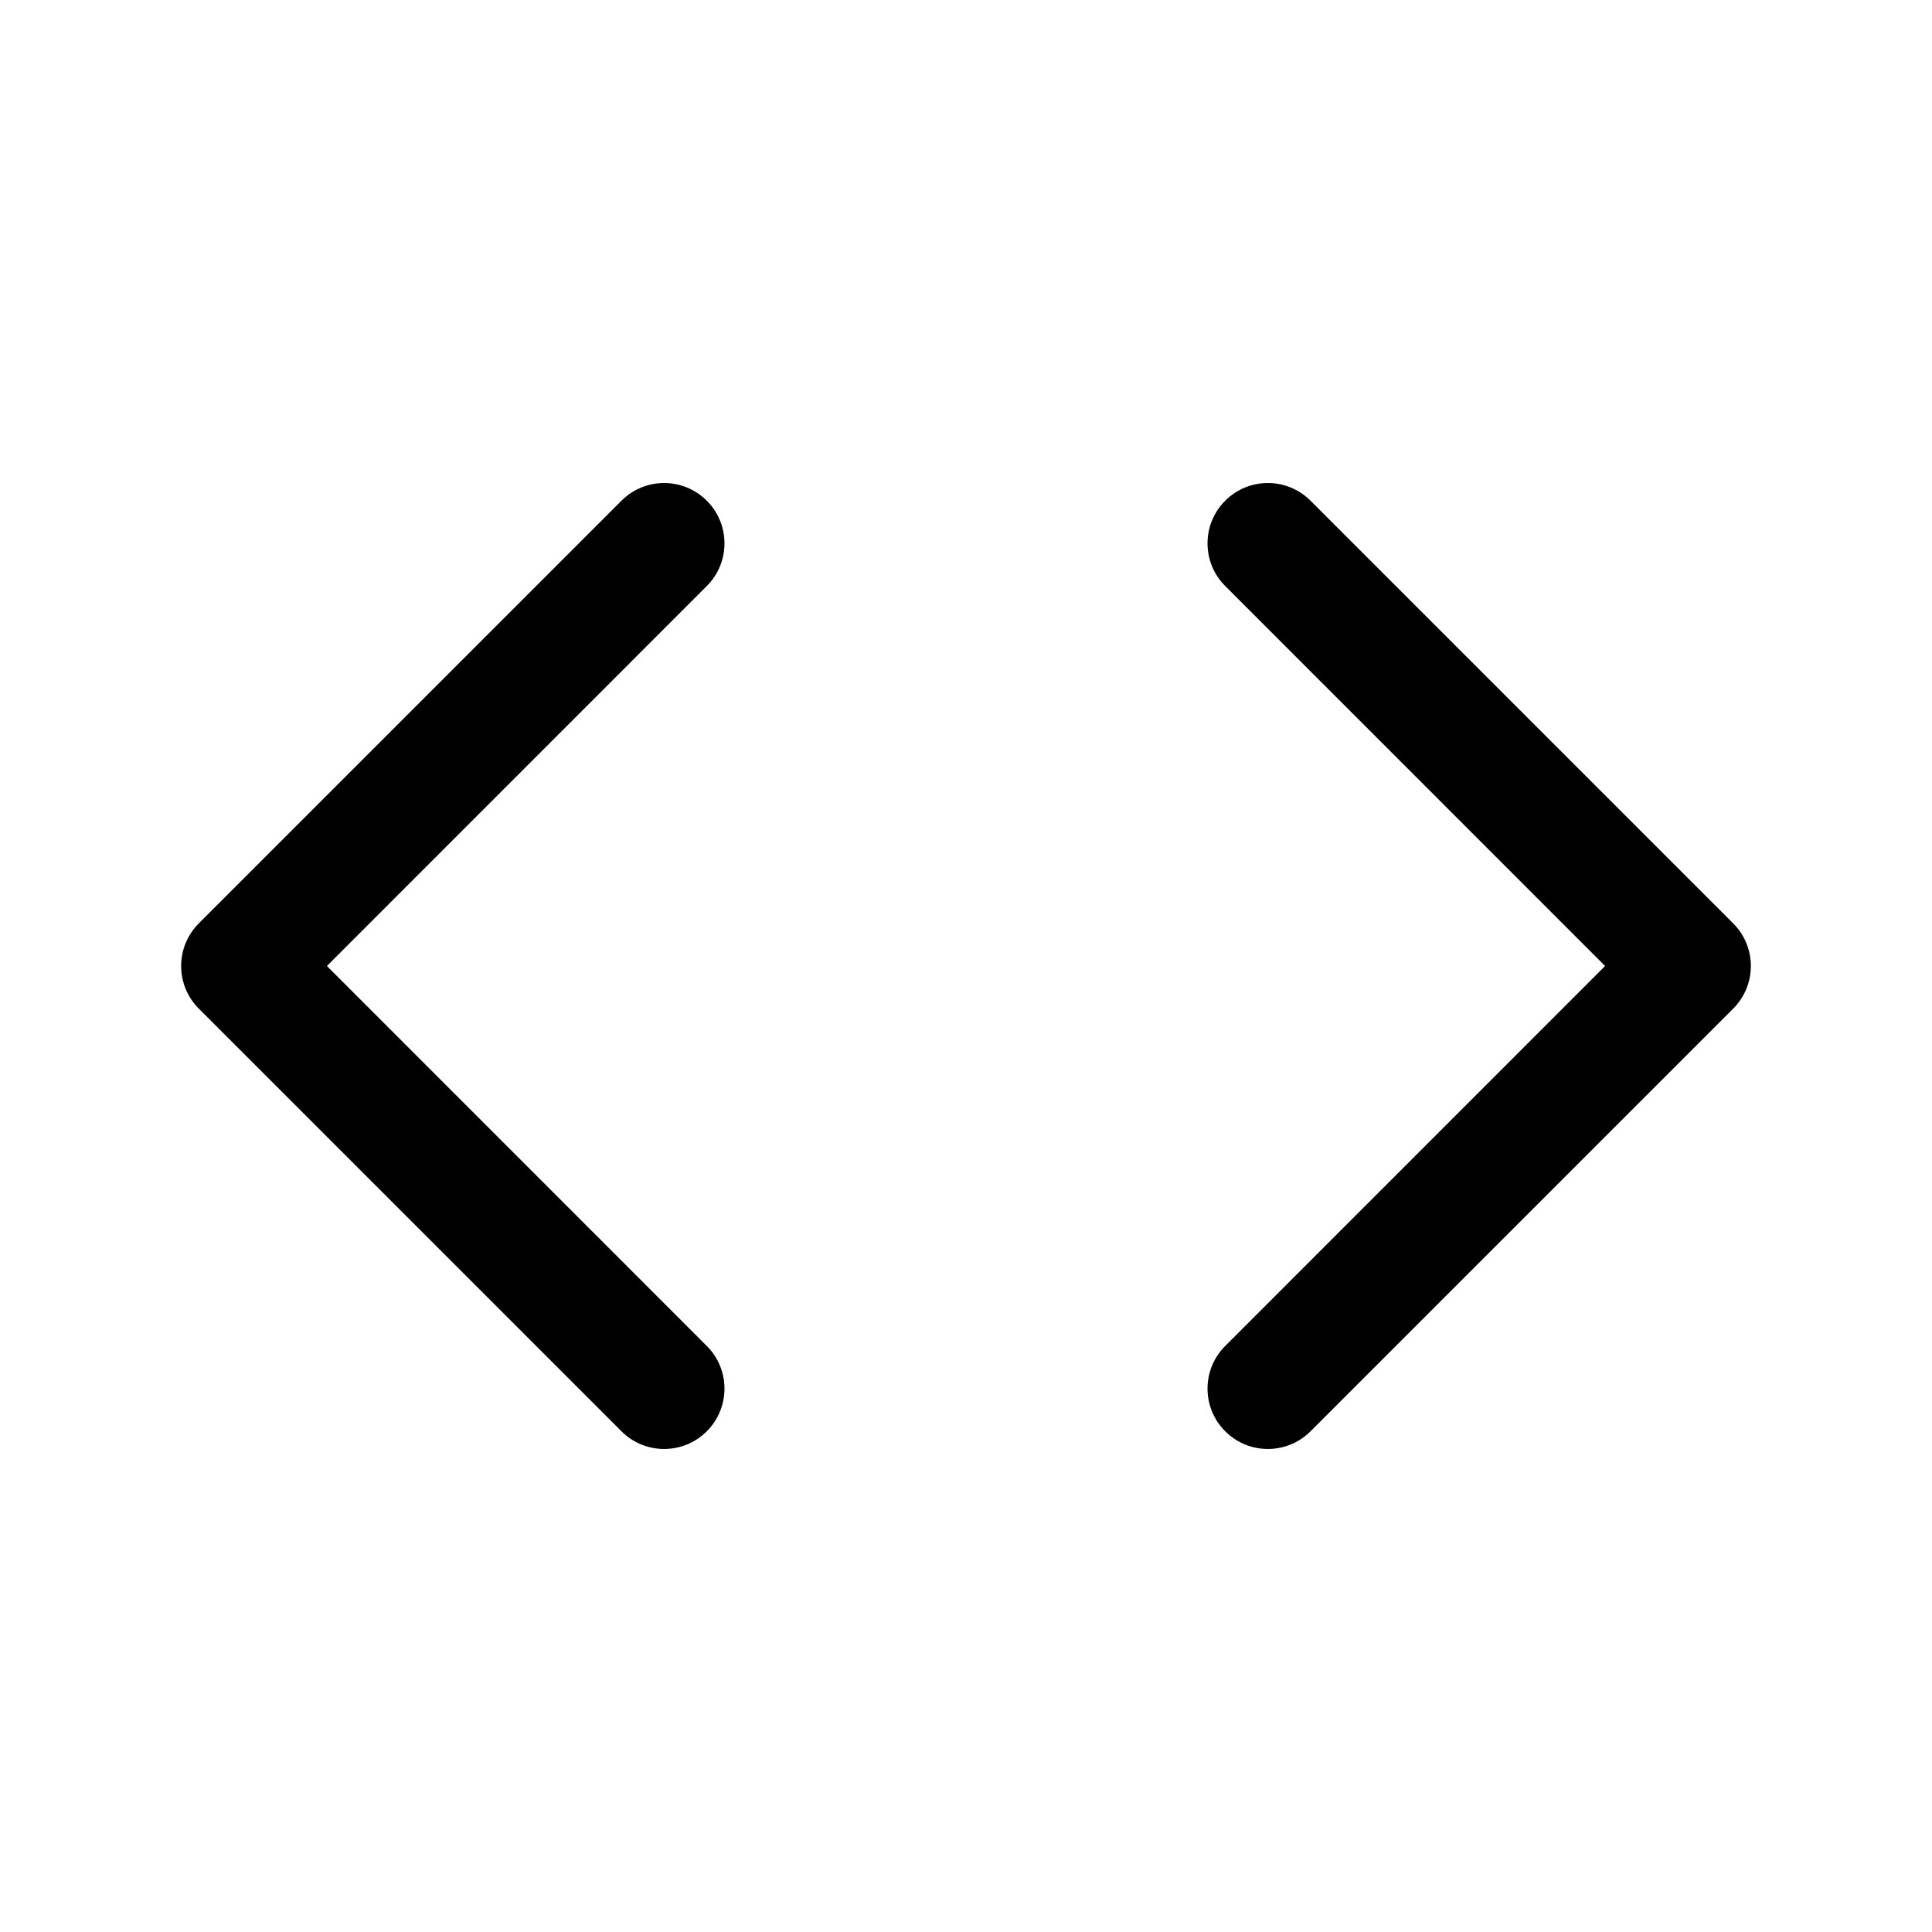
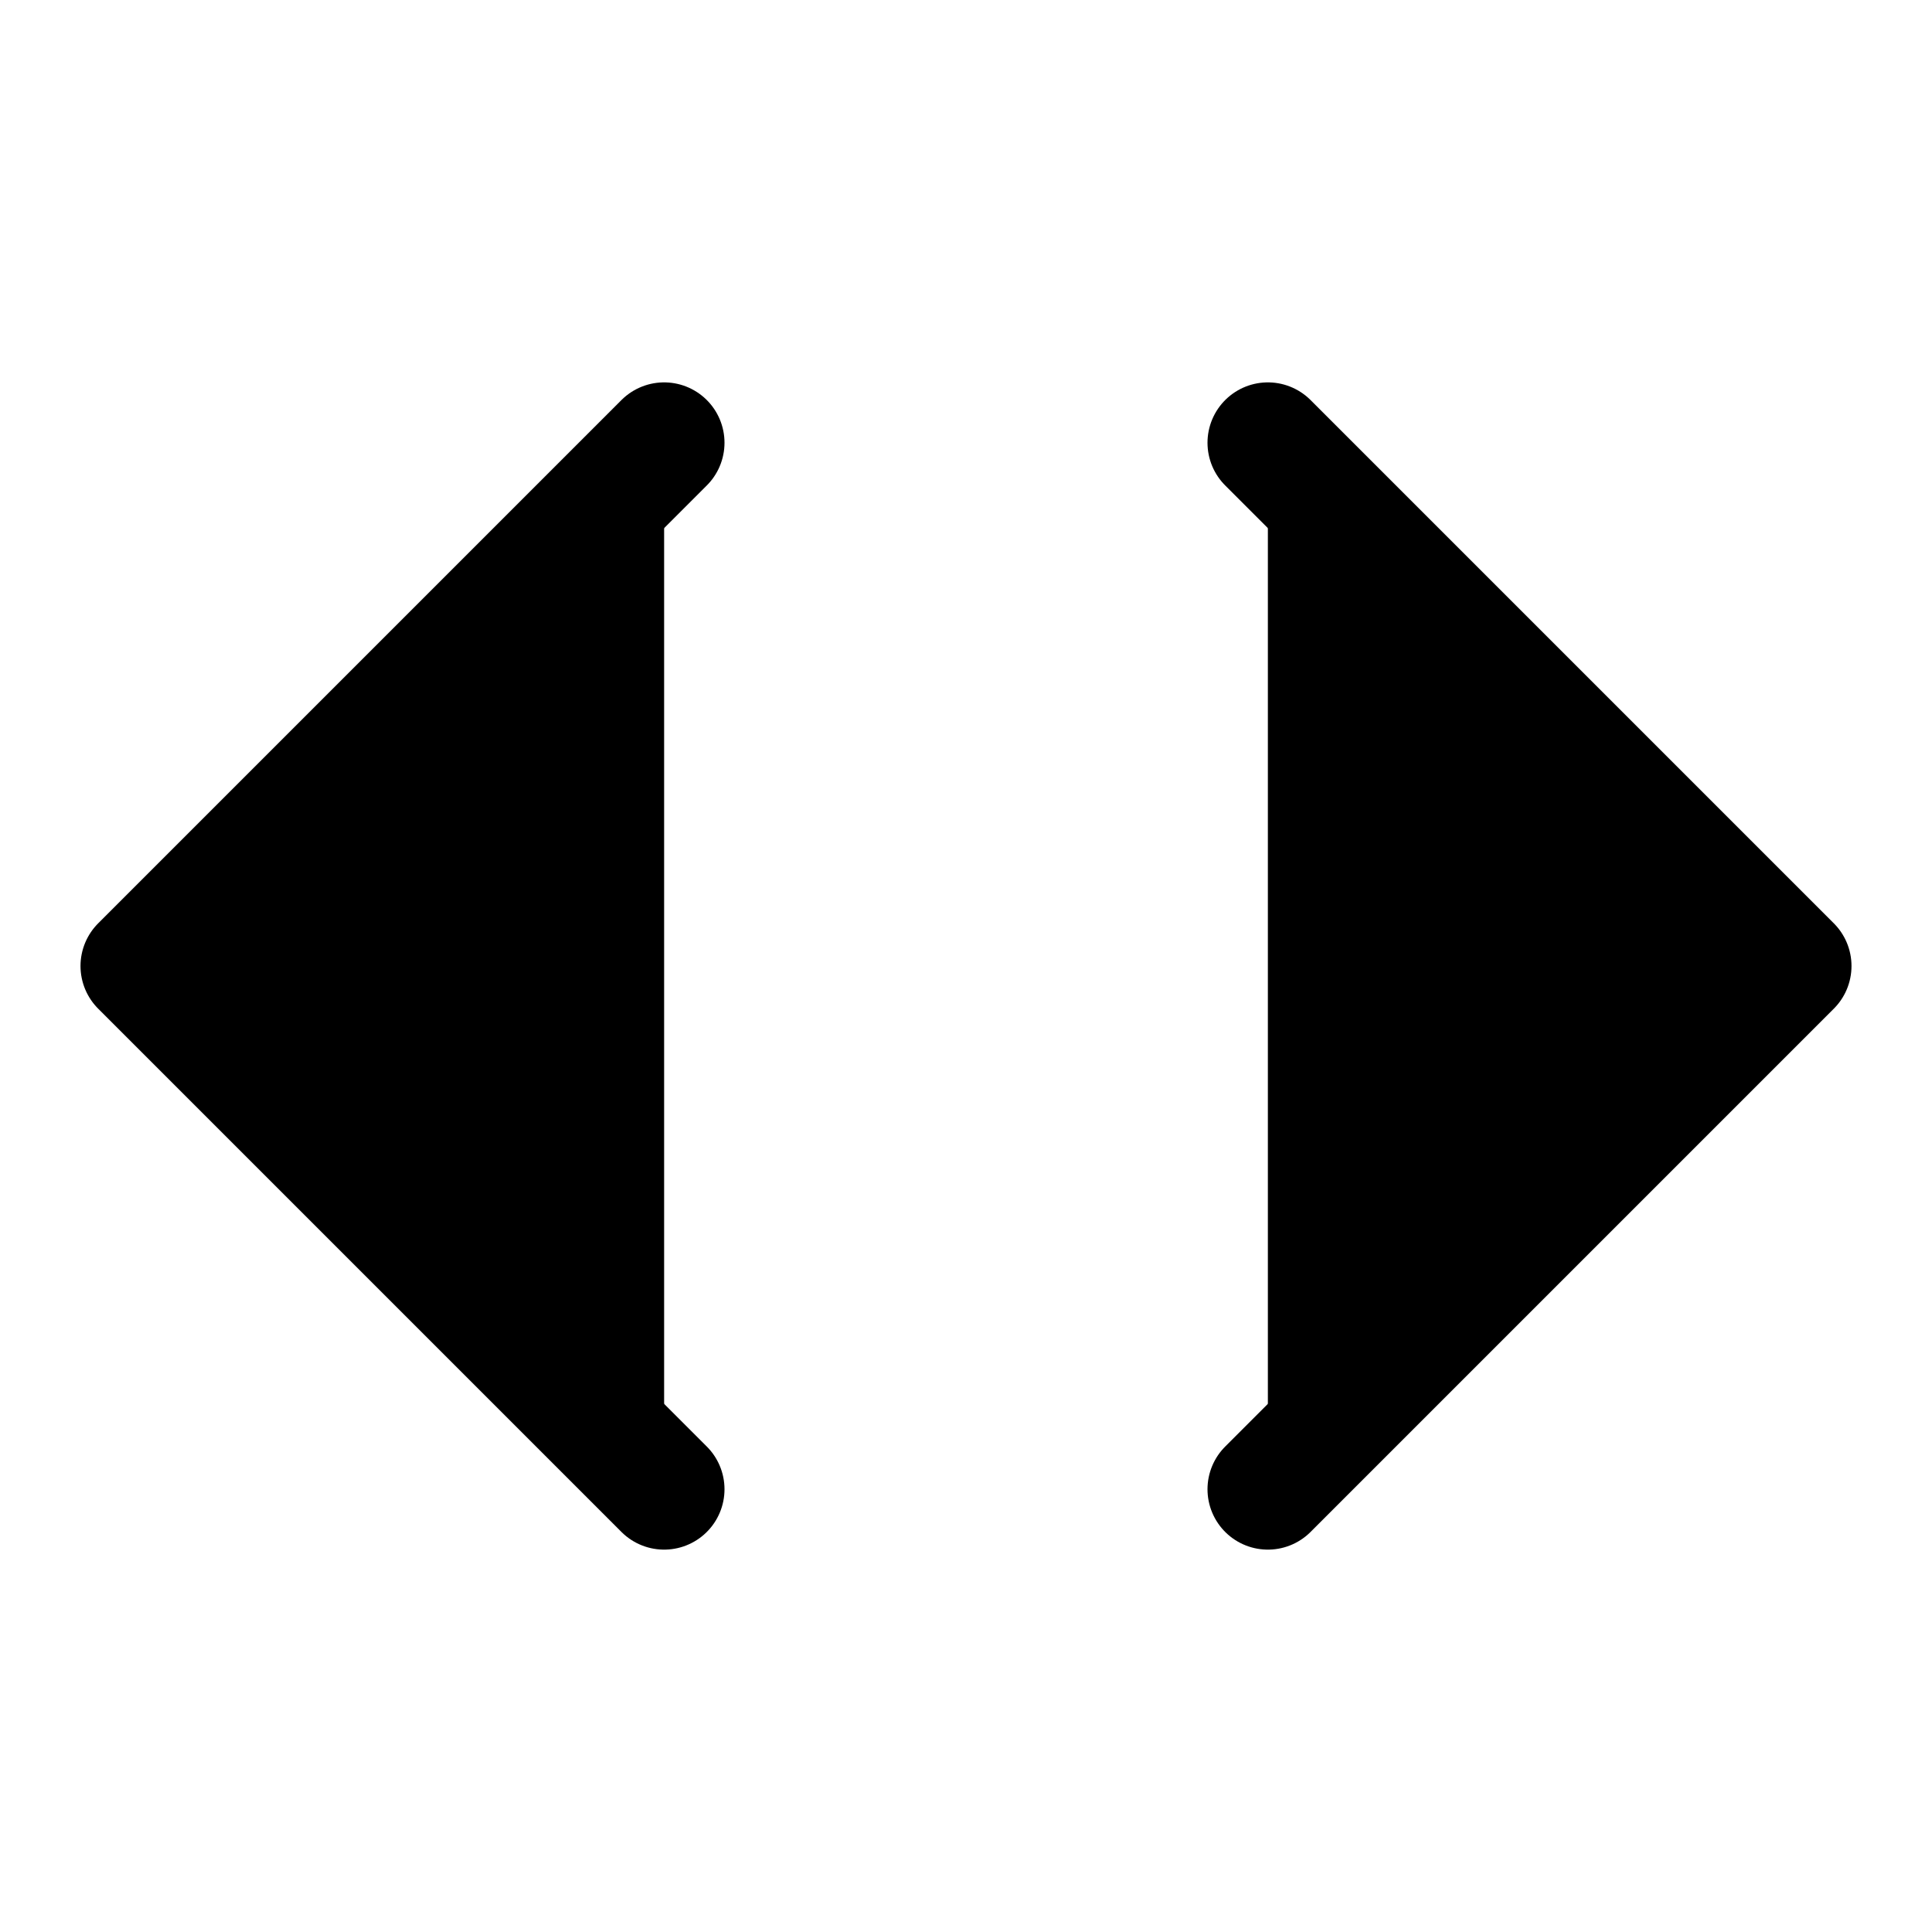
<svg xmlns="http://www.w3.org/2000/svg" width="24" height="24" viewBox="0 0 24 24">
-   <path fill-rule="evenodd" clip-rule="evenodd" d="M7.72 6.22C8.013 5.927 8.487 5.927 8.78 6.22C9.073 6.513 9.073 6.987 8.78 7.28L4.061 12L8.78 16.72C9.073 17.013 9.073 17.487 8.78 17.78C8.487 18.073 8.013 18.073 7.72 17.78L2.47 12.53C2.177 12.237 2.177 11.763 2.47 11.47L7.72 6.22ZM16.28 6.22C15.987 5.927 15.513 5.927 15.22 6.22C14.927 6.513 14.927 6.987 15.22 7.28L19.939 12L15.22 16.72C14.927 17.013 14.927 17.487 15.22 17.78C15.513 18.073 15.987 18.073 16.28 17.78L21.53 12.53C21.823 12.237 21.823 11.763 21.53 11.47L16.28 6.22Z" />
+   <path d="M8.25 5.5L1.75 12L8.25 18.5" stroke="#000" stroke-width="1.5" stroke-linecap="round" stroke-linejoin="round" />
+   <path d="M15.75 5.5L22.25 12L15.75 18.5" stroke="#000" stroke-width="1.5" stroke-linecap="round" stroke-linejoin="round" />
</svg>
